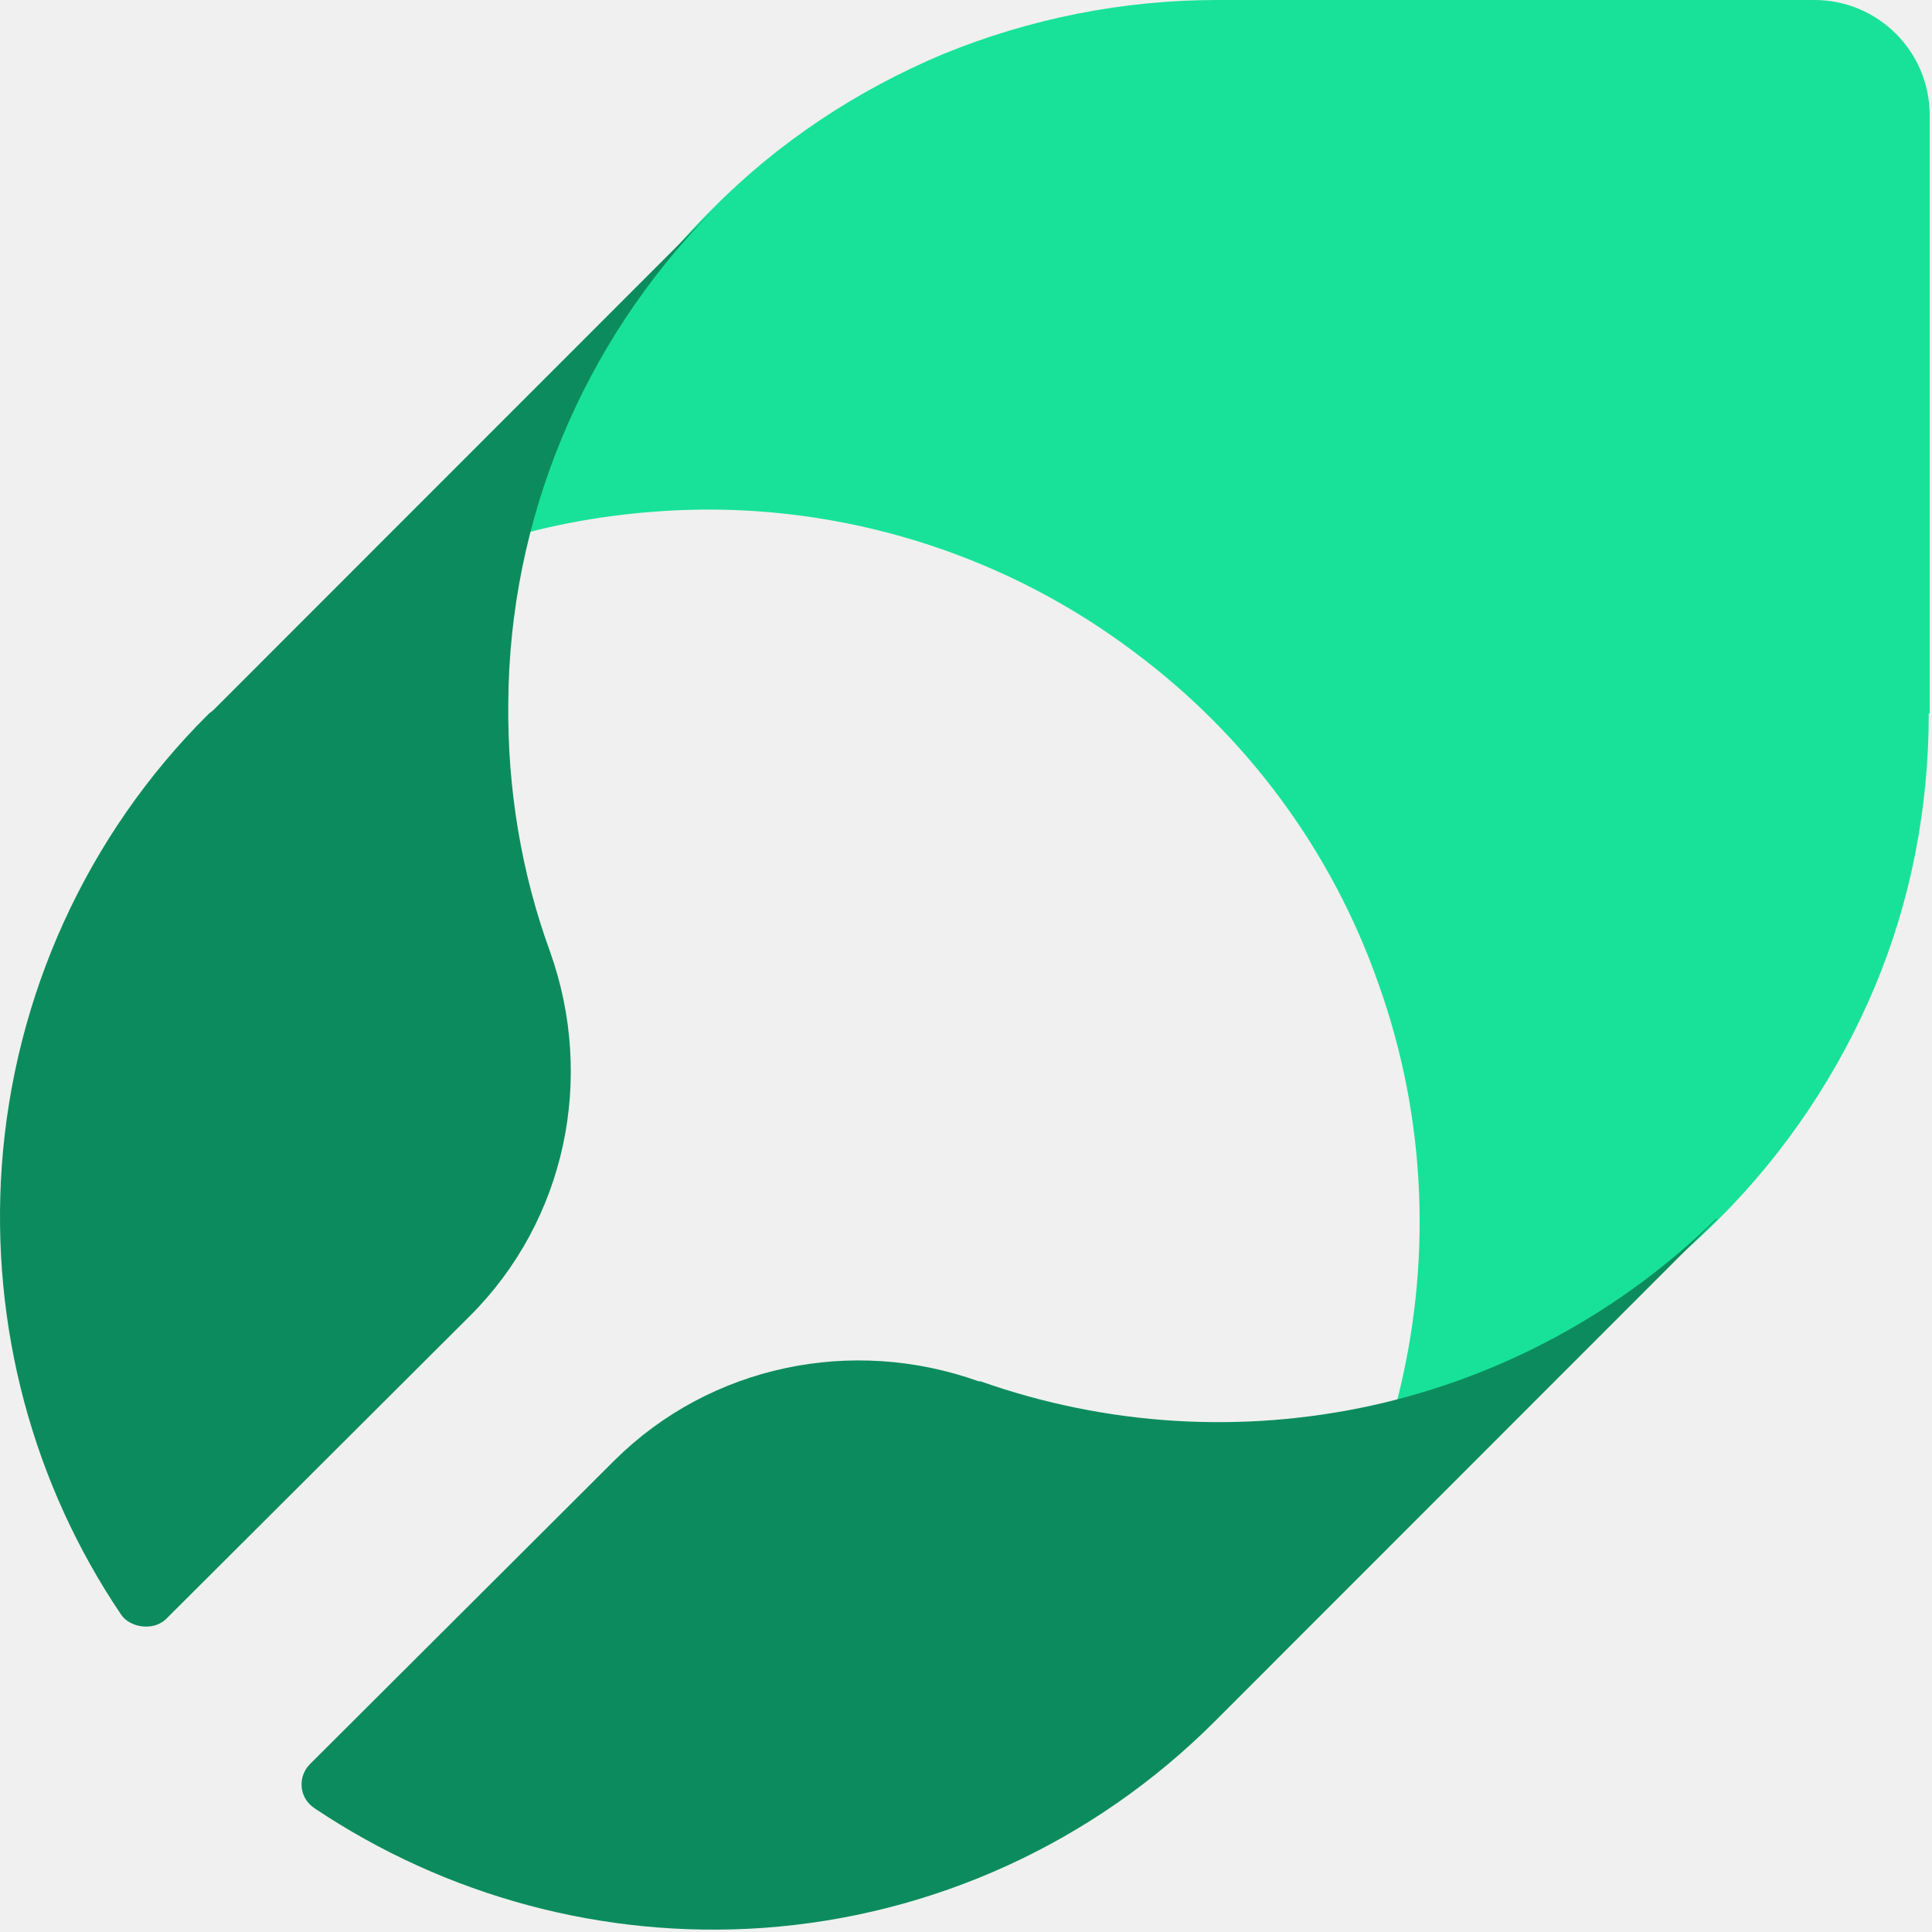
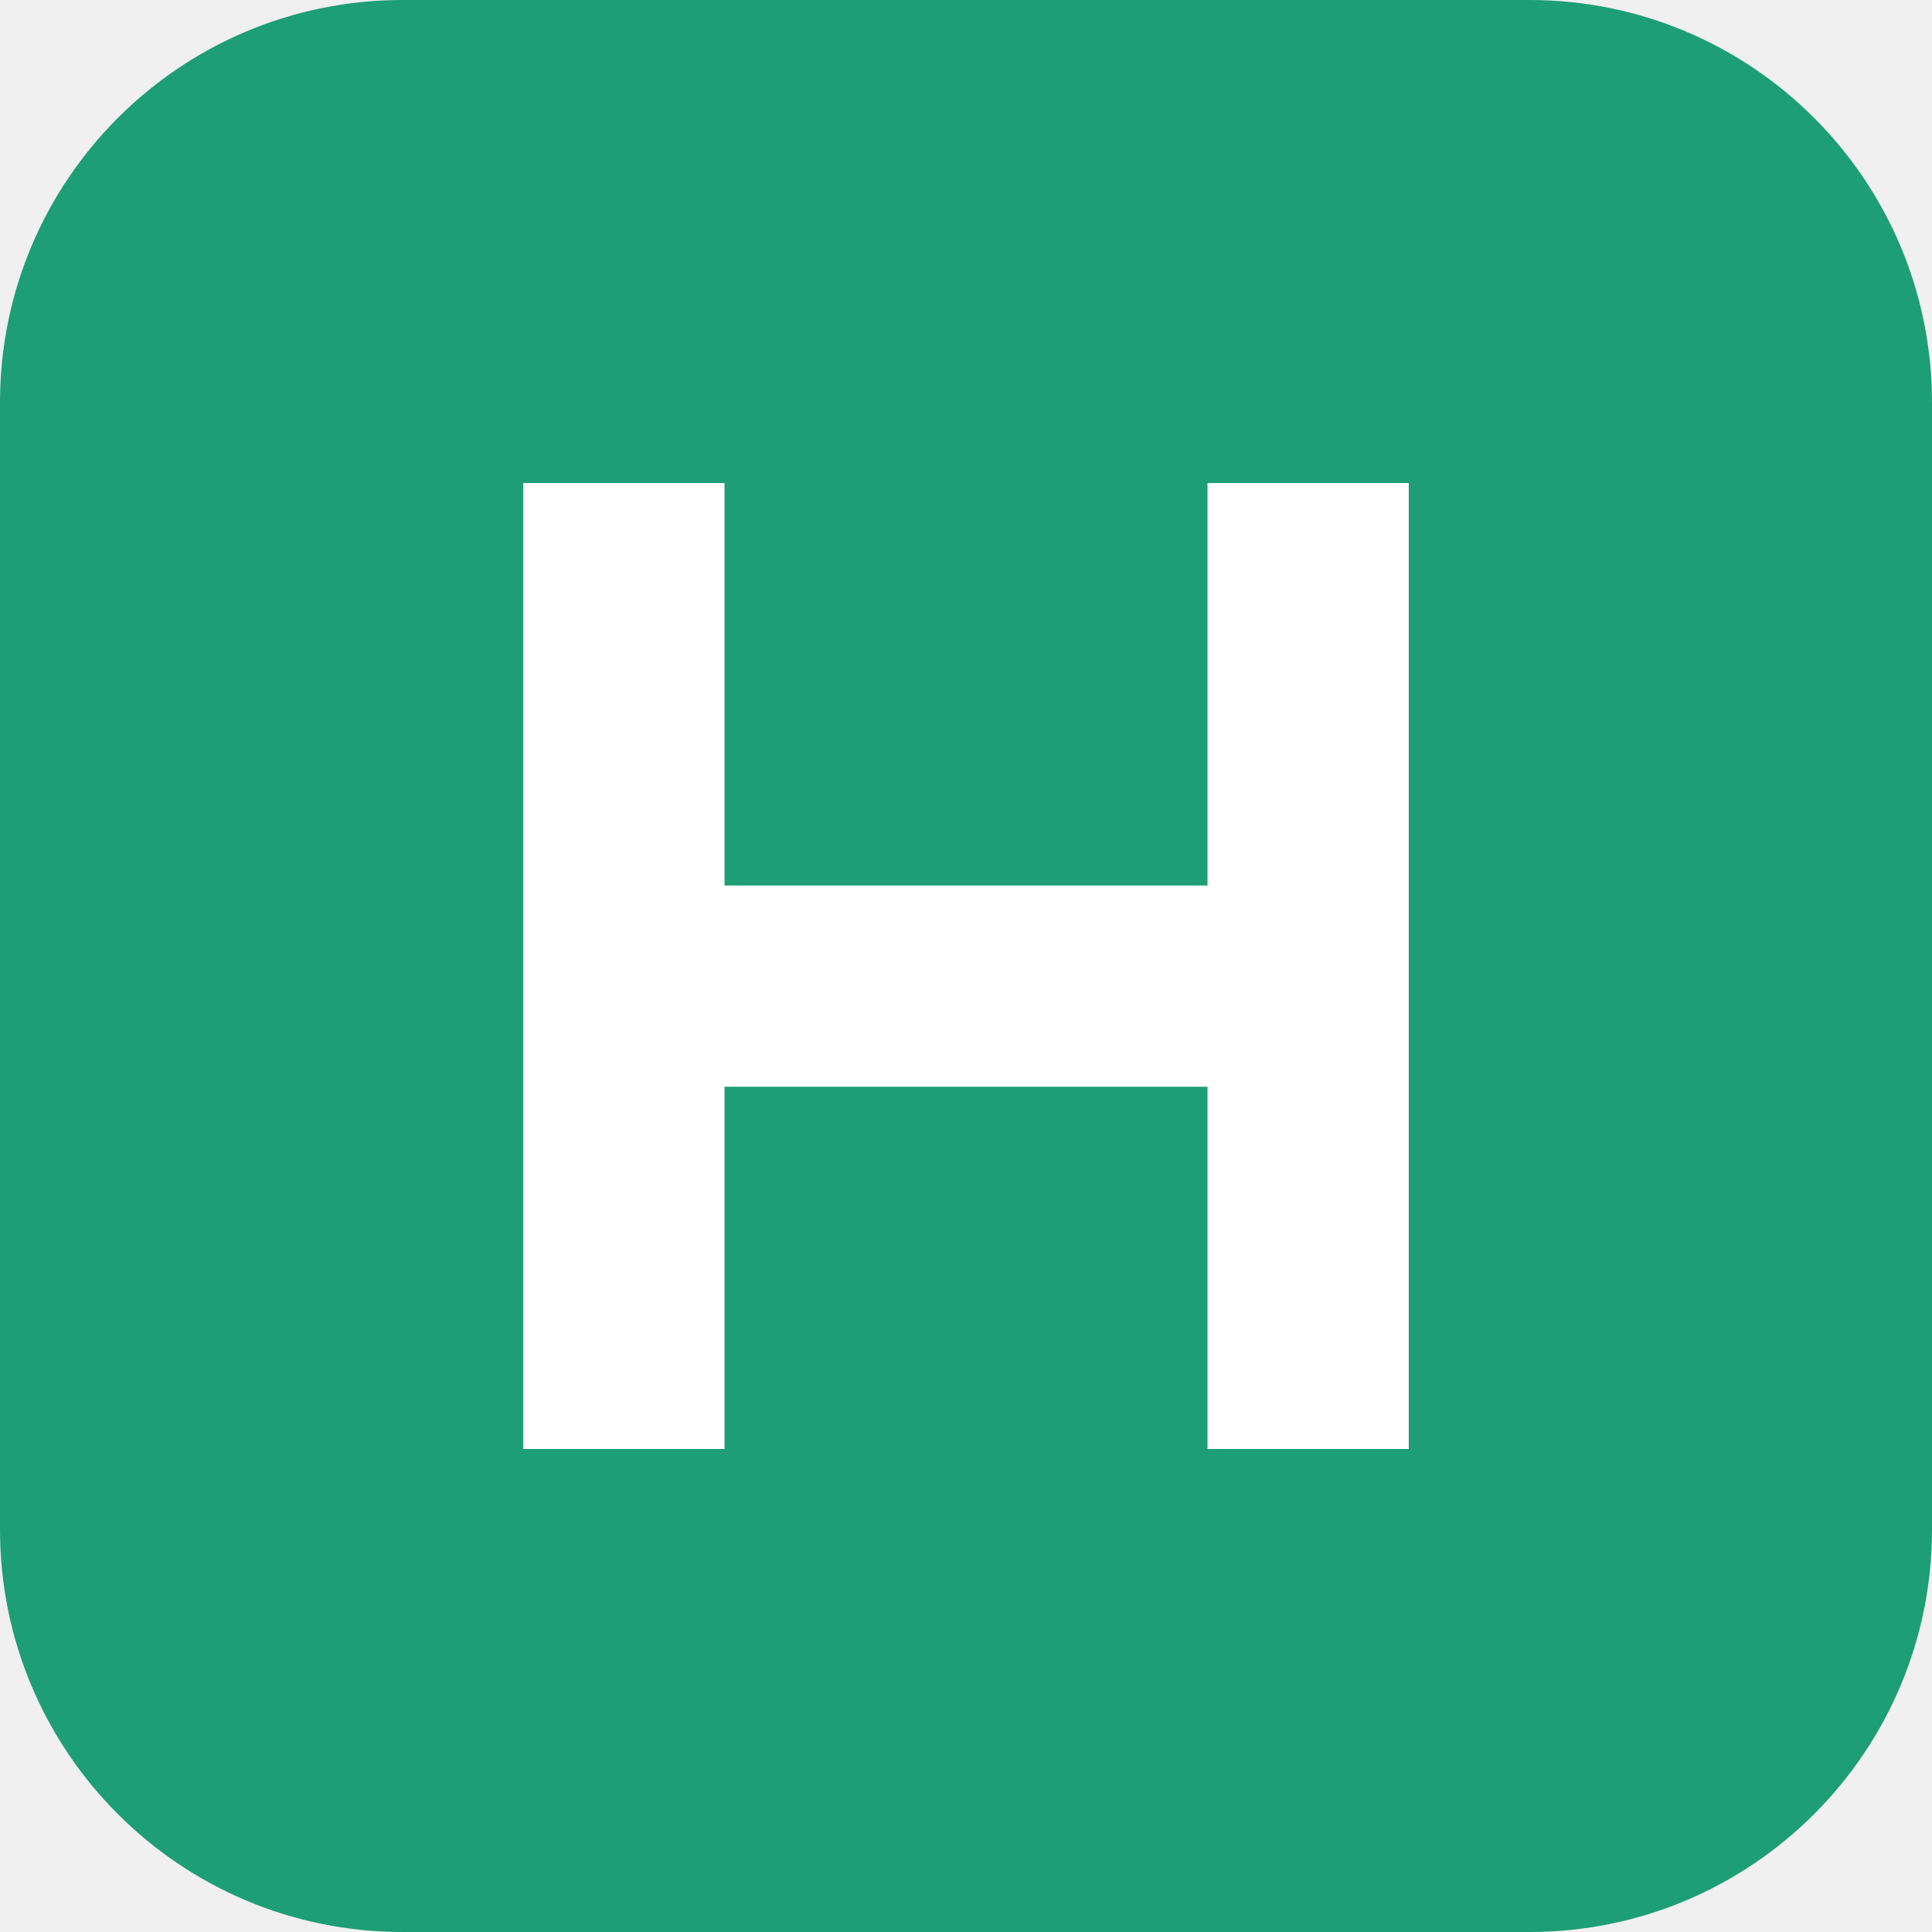
- <svg xmlns="http://www.w3.org/2000/svg" width="502" height="502" viewBox="0 0 502 502" fill="none">
-   <path d="M501.402 185.33V29.962C501.402 13.29 487.876 0 471.453 0H316.156C291.763 0 267.611 4.832 245.15 14.014C222.689 23.438 202.16 36.969 185.012 54.367L183.804 55.575C161.101 78.53 144.92 107.042 136.708 138.454C151.441 134.588 166.656 132.655 181.871 132.413C222.447 131.93 262.298 144.978 294.661 169.383C323.885 191.13 346.104 221.092 358.18 255.645C370.739 290.681 372.188 328.859 362.769 364.862C393.925 356.647 422.666 340.457 445.611 317.744L446.818 316.536C463.966 299.38 477.732 278.841 487.151 256.37C496.571 233.898 501.16 209.735 501.16 185.33H501.402Z" fill="#18E299" />
-   <path d="M132.071 182.706C132.312 135.044 151.32 89.307 184.764 55.125L55.557 184.391C55.076 184.873 54.594 185.113 54.113 185.595C22.593 216.888 3.586 258.774 0.458 303.066C-2.43 344.47 8.397 385.392 31.496 419.575C33.699 422.835 39.677 423.907 43.046 420.778L122.206 341.822C146.989 317.028 154.689 280.198 142.899 247.219C135.44 226.758 131.831 204.852 132.071 182.706Z" fill="#0C8C5E" />
-   <path d="M446.067 316.547C421.284 340.86 390.245 357.71 356.56 365.172C322.634 372.635 287.506 370.468 254.783 358.914C254.783 358.914 254.542 358.914 254.301 358.914C221.338 347.118 184.525 354.821 159.742 379.375L80.581 458.331C77.212 461.701 77.694 467.238 81.784 469.885C115.95 492.754 156.855 503.827 198.24 500.938C242.512 497.809 284.137 478.792 315.656 447.258L316.859 446.054L446.067 316.788V316.547Z" fill="#0C8C5E" />
+ <svg xmlns="http://www.w3.org/2000/svg" width="48" height="48" viewBox="0 0 48 48" fill="none">
+   <rect width="48" height="48" rx="10" fill="#1D9E75" />
+   <path d="M13 12h5v10h12V12h5v24h-5V27H18v9h-5V12z" fill="white" />
</svg>
